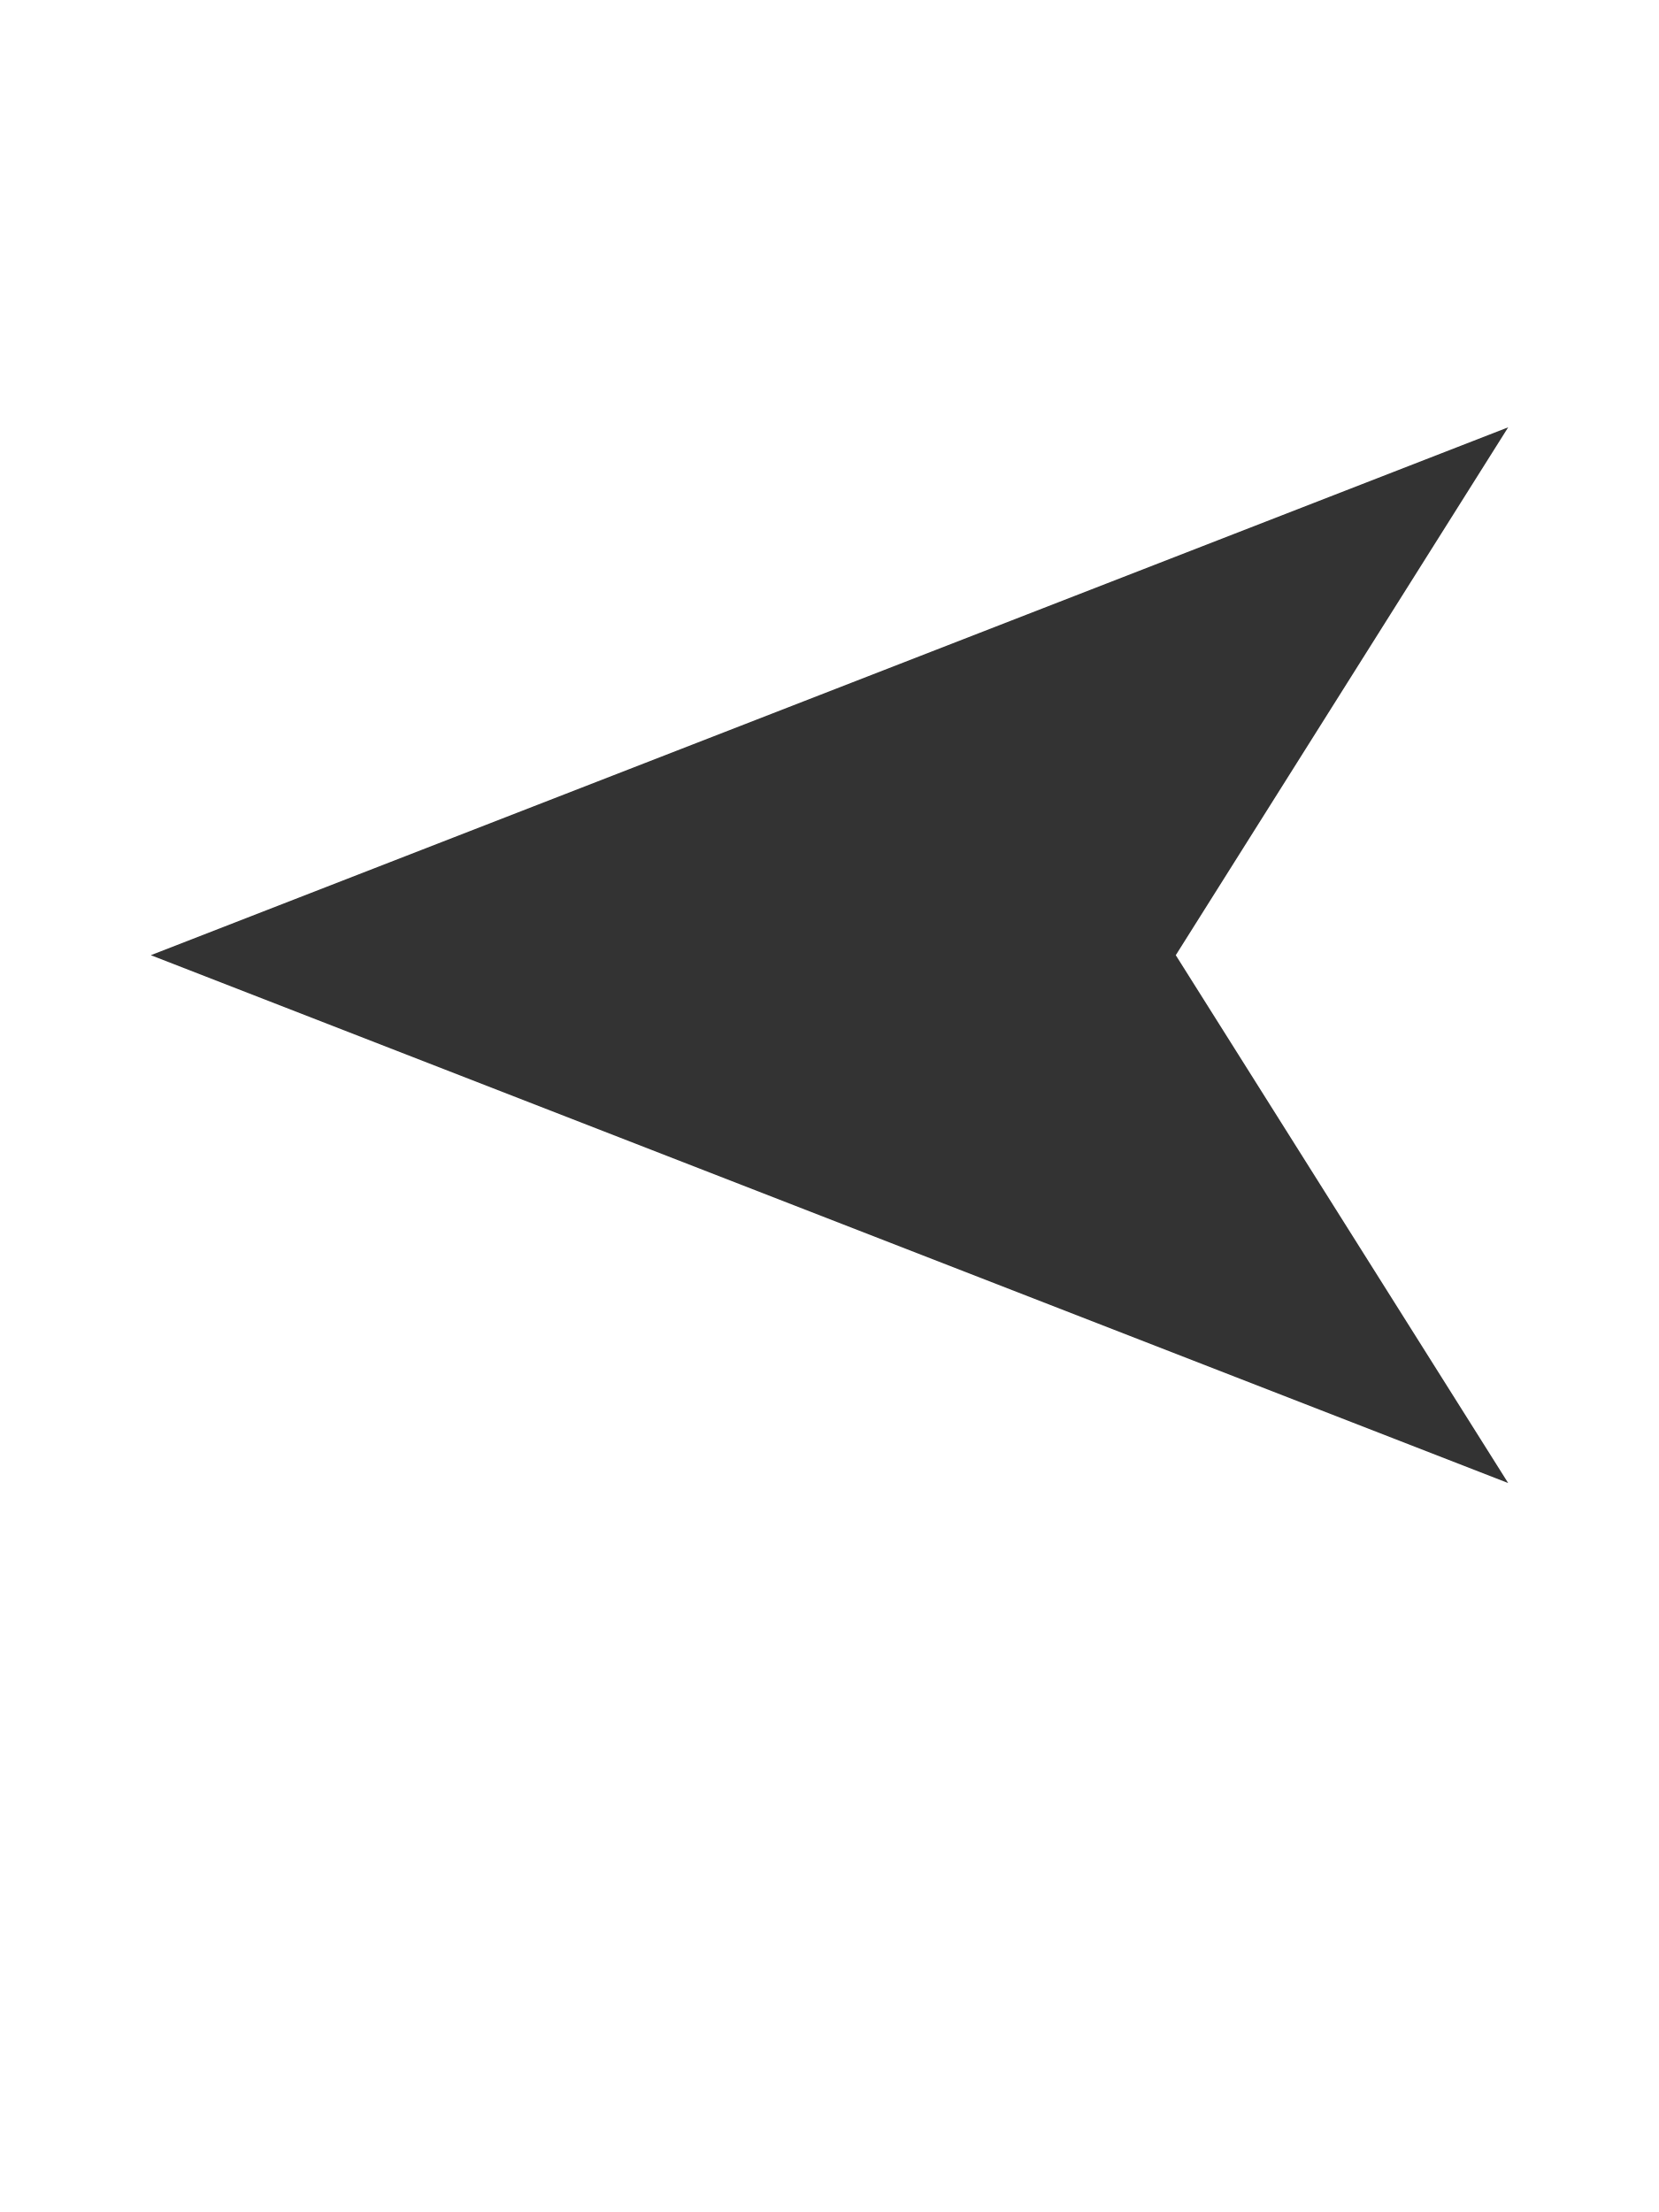
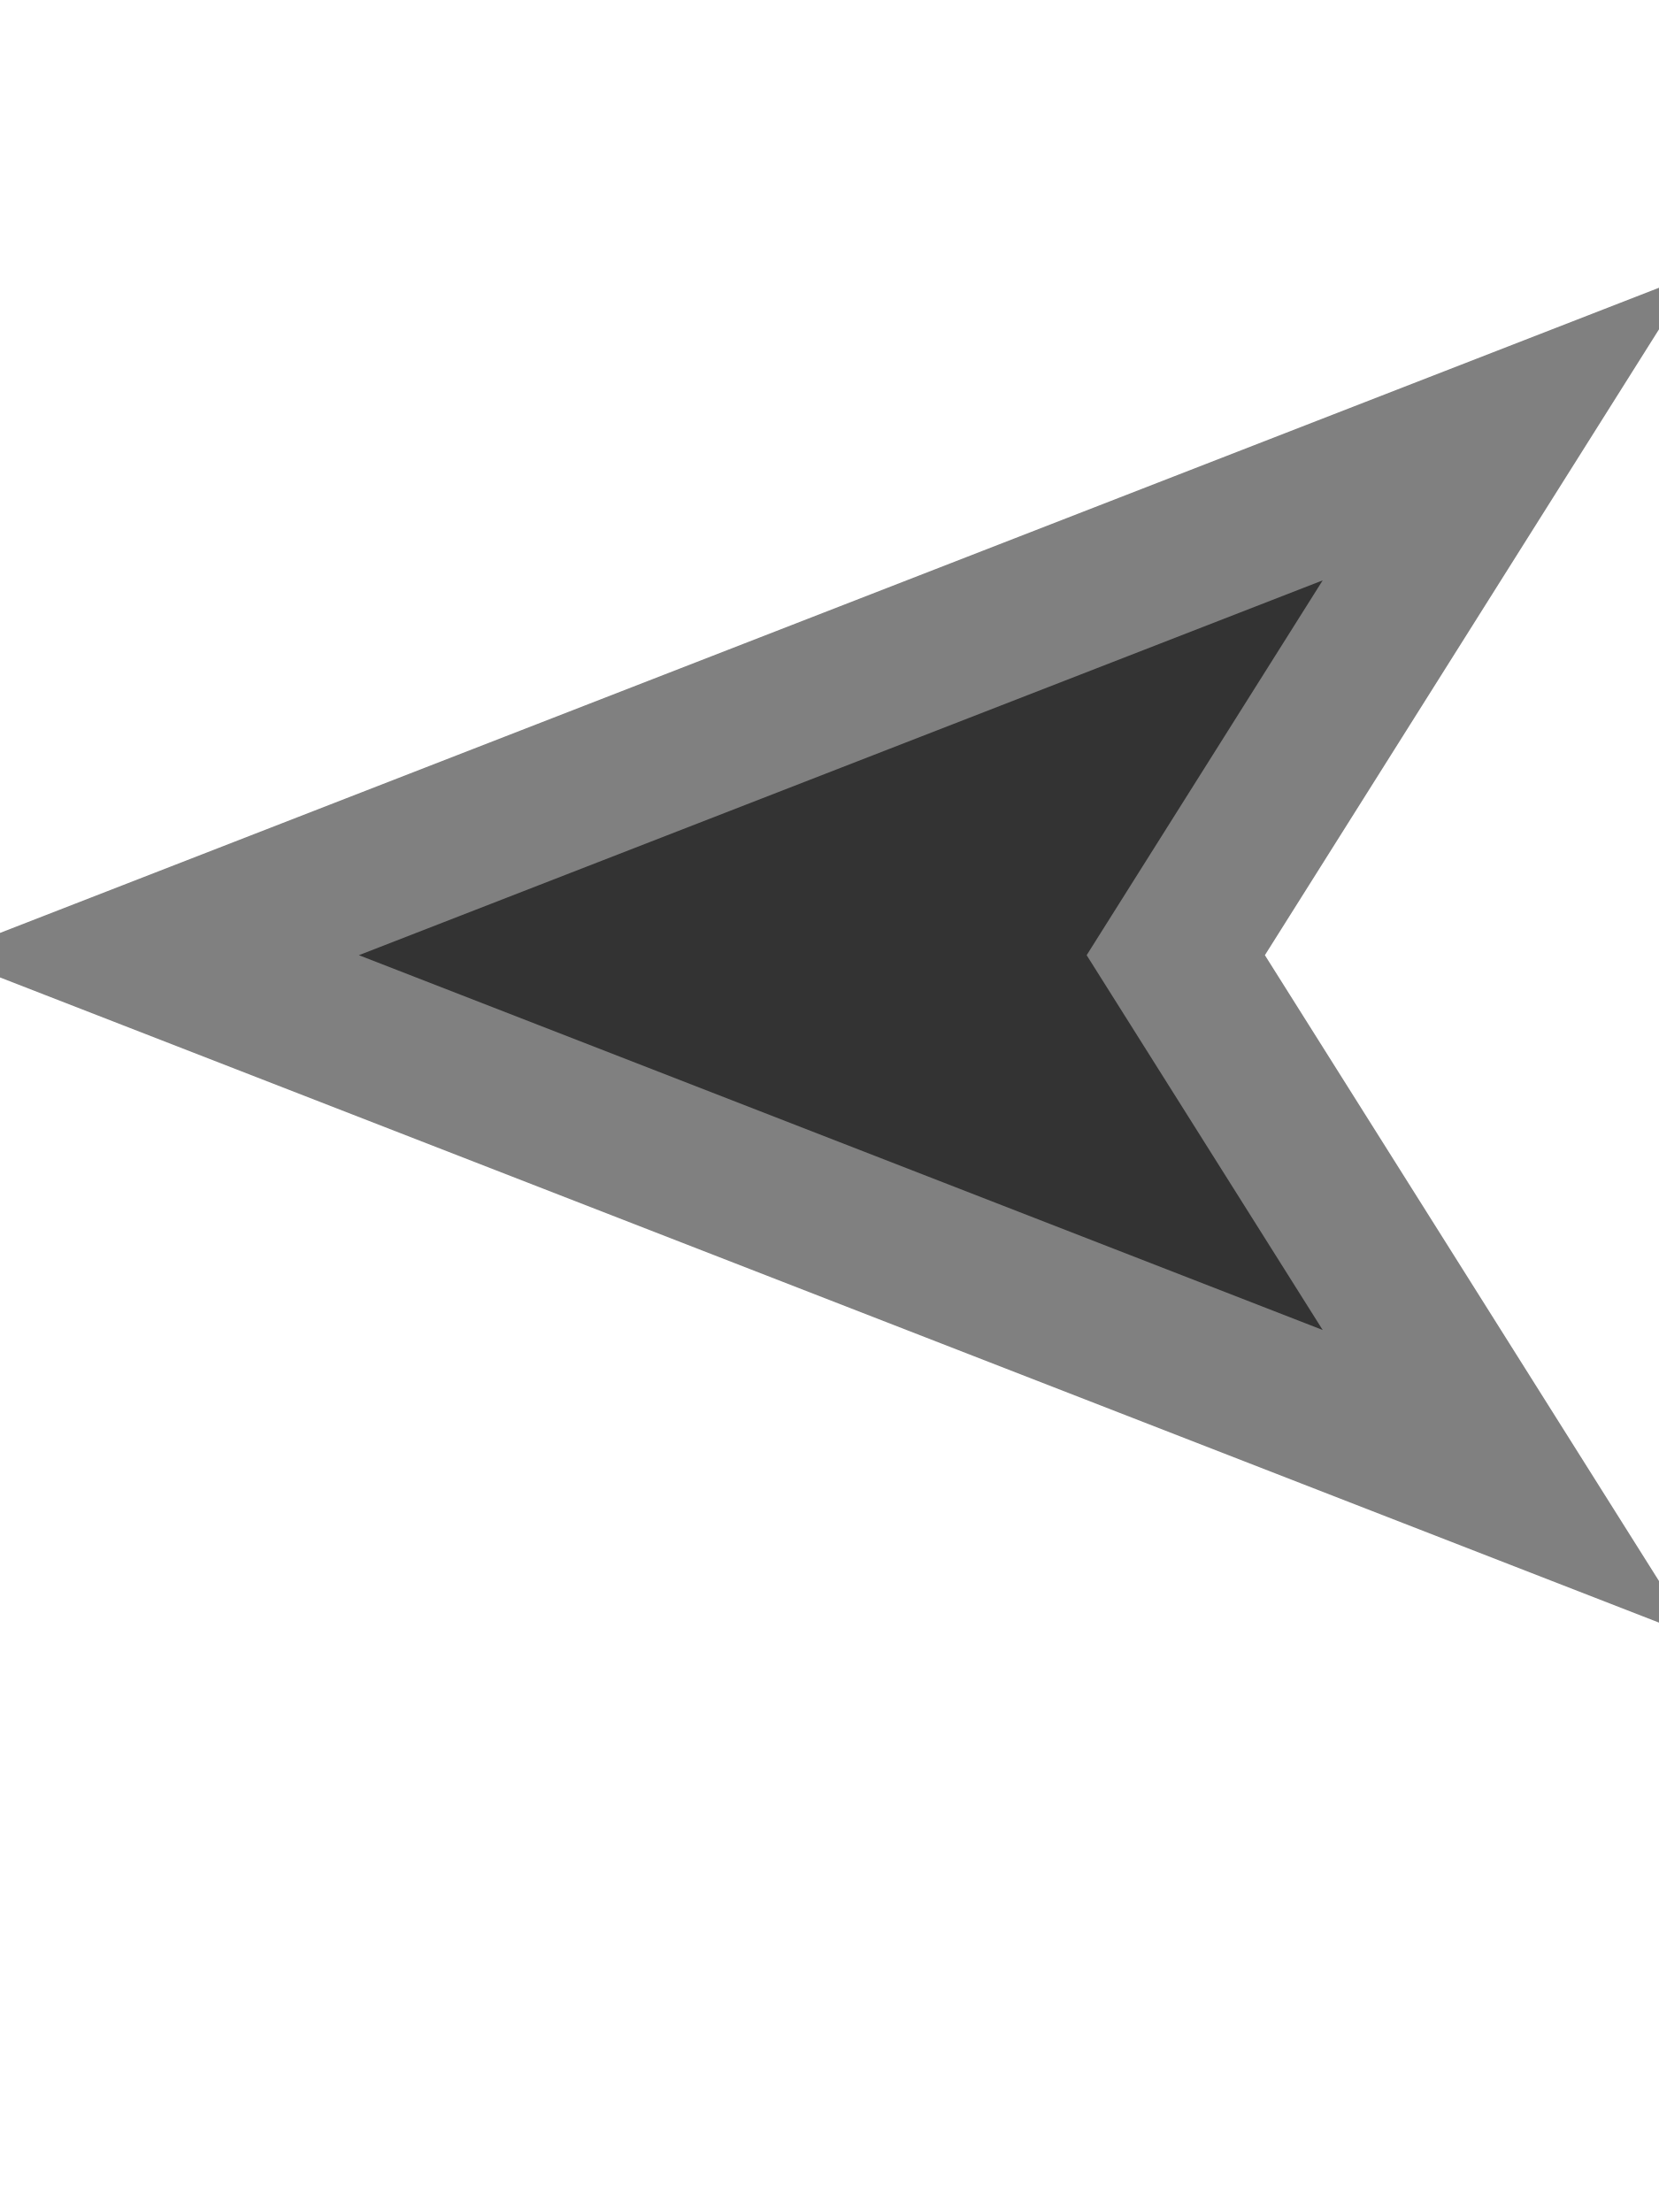
- <svg xmlns="http://www.w3.org/2000/svg" width="30" height="40" enable-background="new 0 0 11 11" preserveAspectRatio="xMinYMid" viewBox="0 0 11 11">
-   <path d="M5.5 1L9 10 5.5 7.796 2 10z" fill="#333" transform="rotate(-90 5 5)" />
+ <svg xmlns="http://www.w3.org/2000/svg" width="30" height="40" enable-background="new 0 0 11 31" preserveAspectRatio="xMinYMid" viewBox="0 0 11 11">
+   <path d="M5.5 1L9 10 5.5 7.796 2 10z" fill="#333" transform="rotate(-90 5 5)" stroke="grey" />
</svg>
